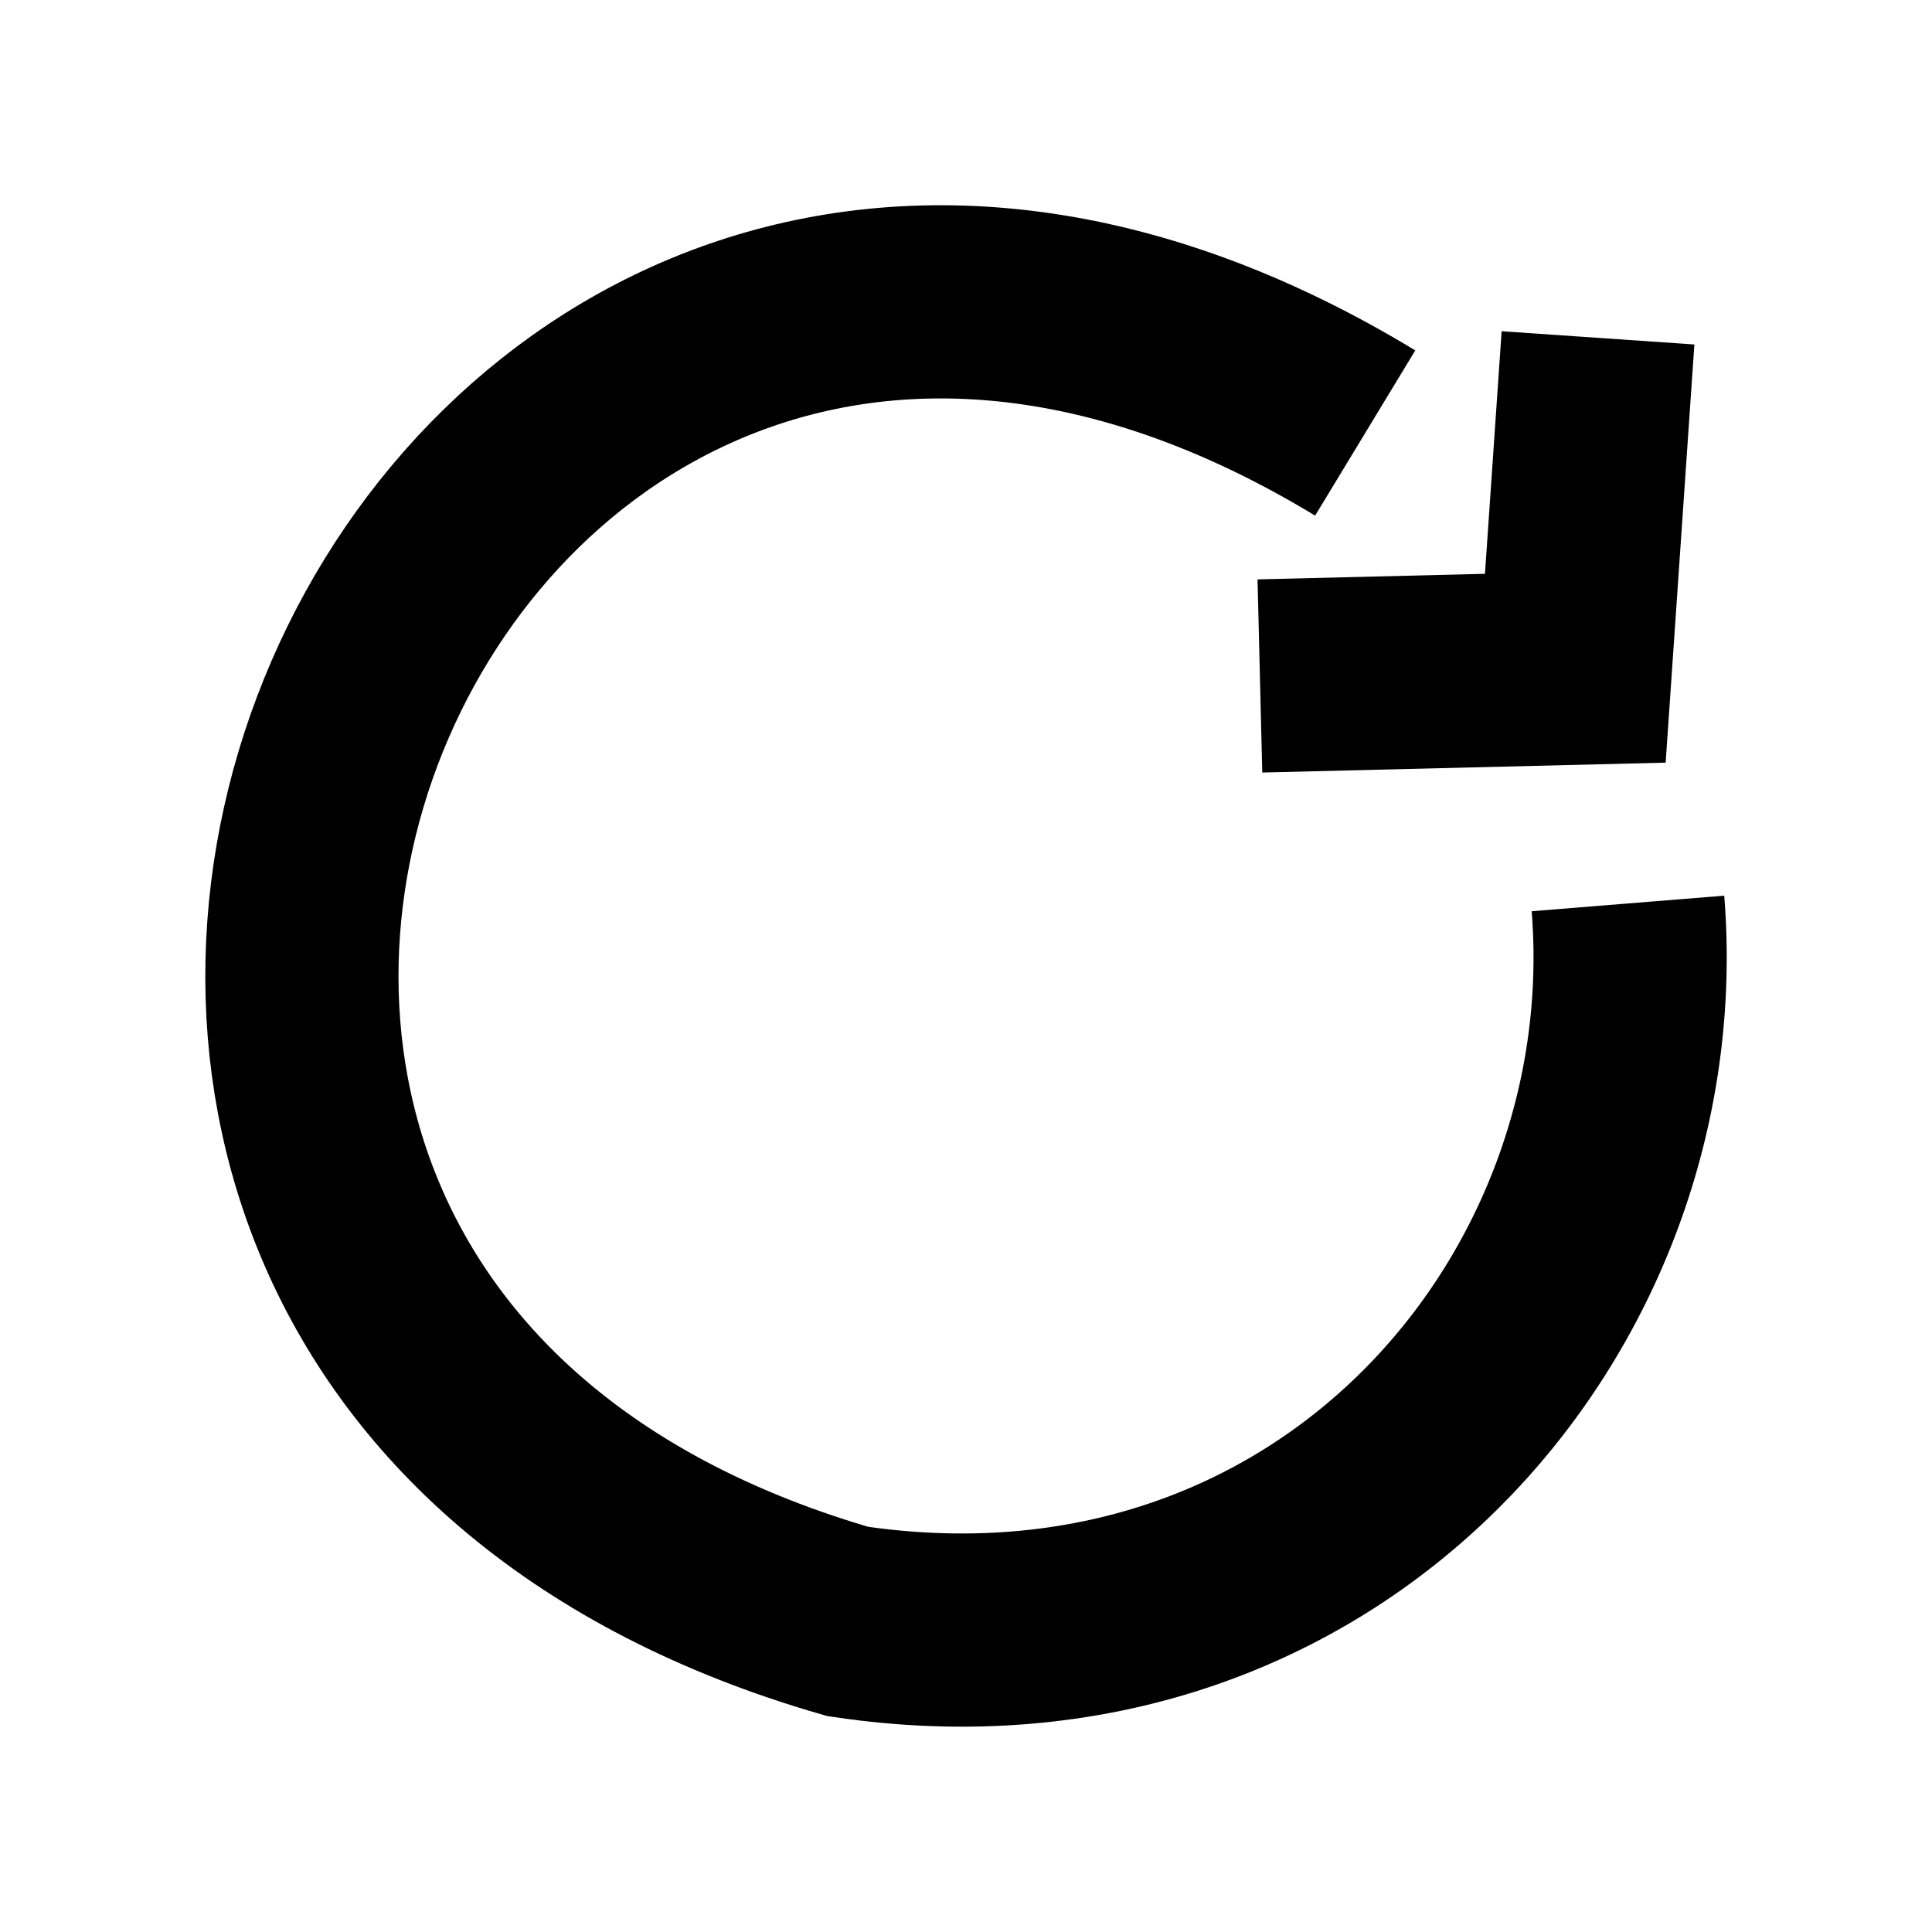
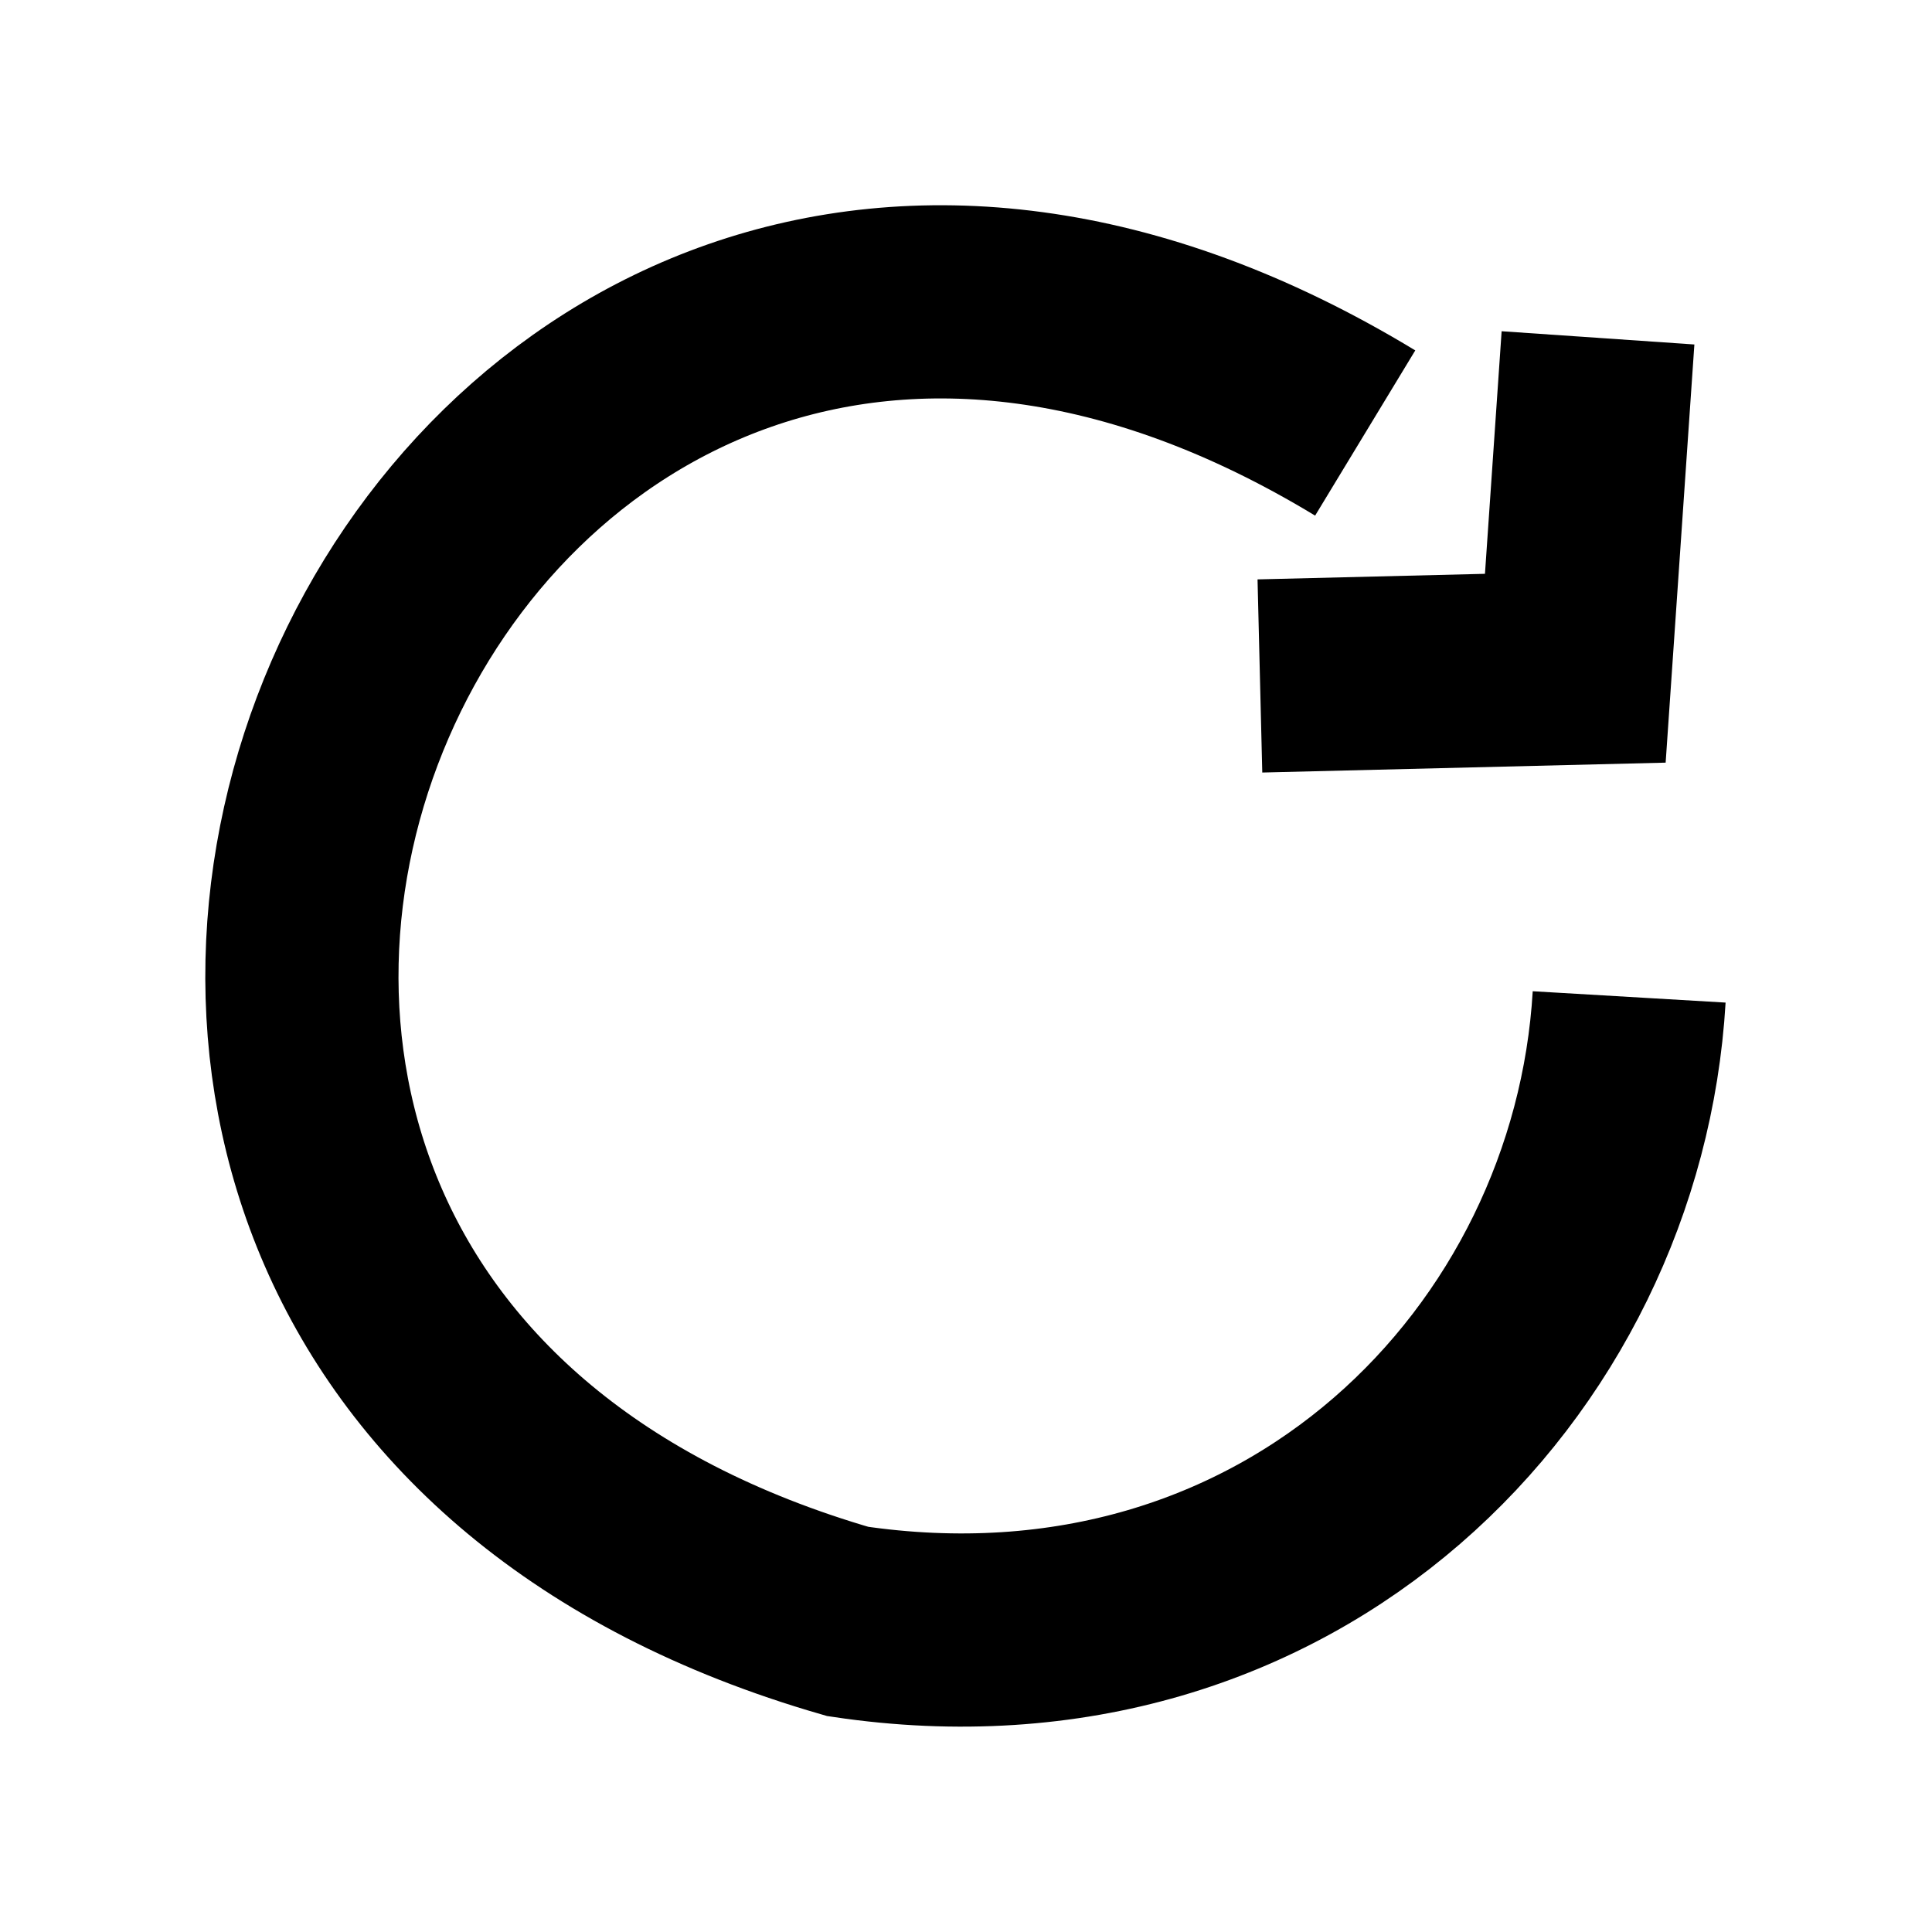
<svg xmlns="http://www.w3.org/2000/svg" id="Layer_3" viewBox="0 0 80 80">
  <defs>
    <style>.cls-1{fill:none;stroke:#000;stroke-miterlimit:10;stroke-width:8px;}</style>
  </defs>
-   <path class="cls-1" d="M56.53,17.93C17.58-5.68-8.37,54.57,35.1,67.14c19.94,2.98,33.65-13.15,32.31-29.73" />
+   <path class="cls-1" d="M56.53,17.93C17.58-5.68-8.37,54.57,35.1,67.14c18.38,2.74,31.47-10.74,32.36-25.86" />
  <polyline class="cls-1" points="66.17 13.99 65.23 27.67 52.17 27.99" />
</svg>
